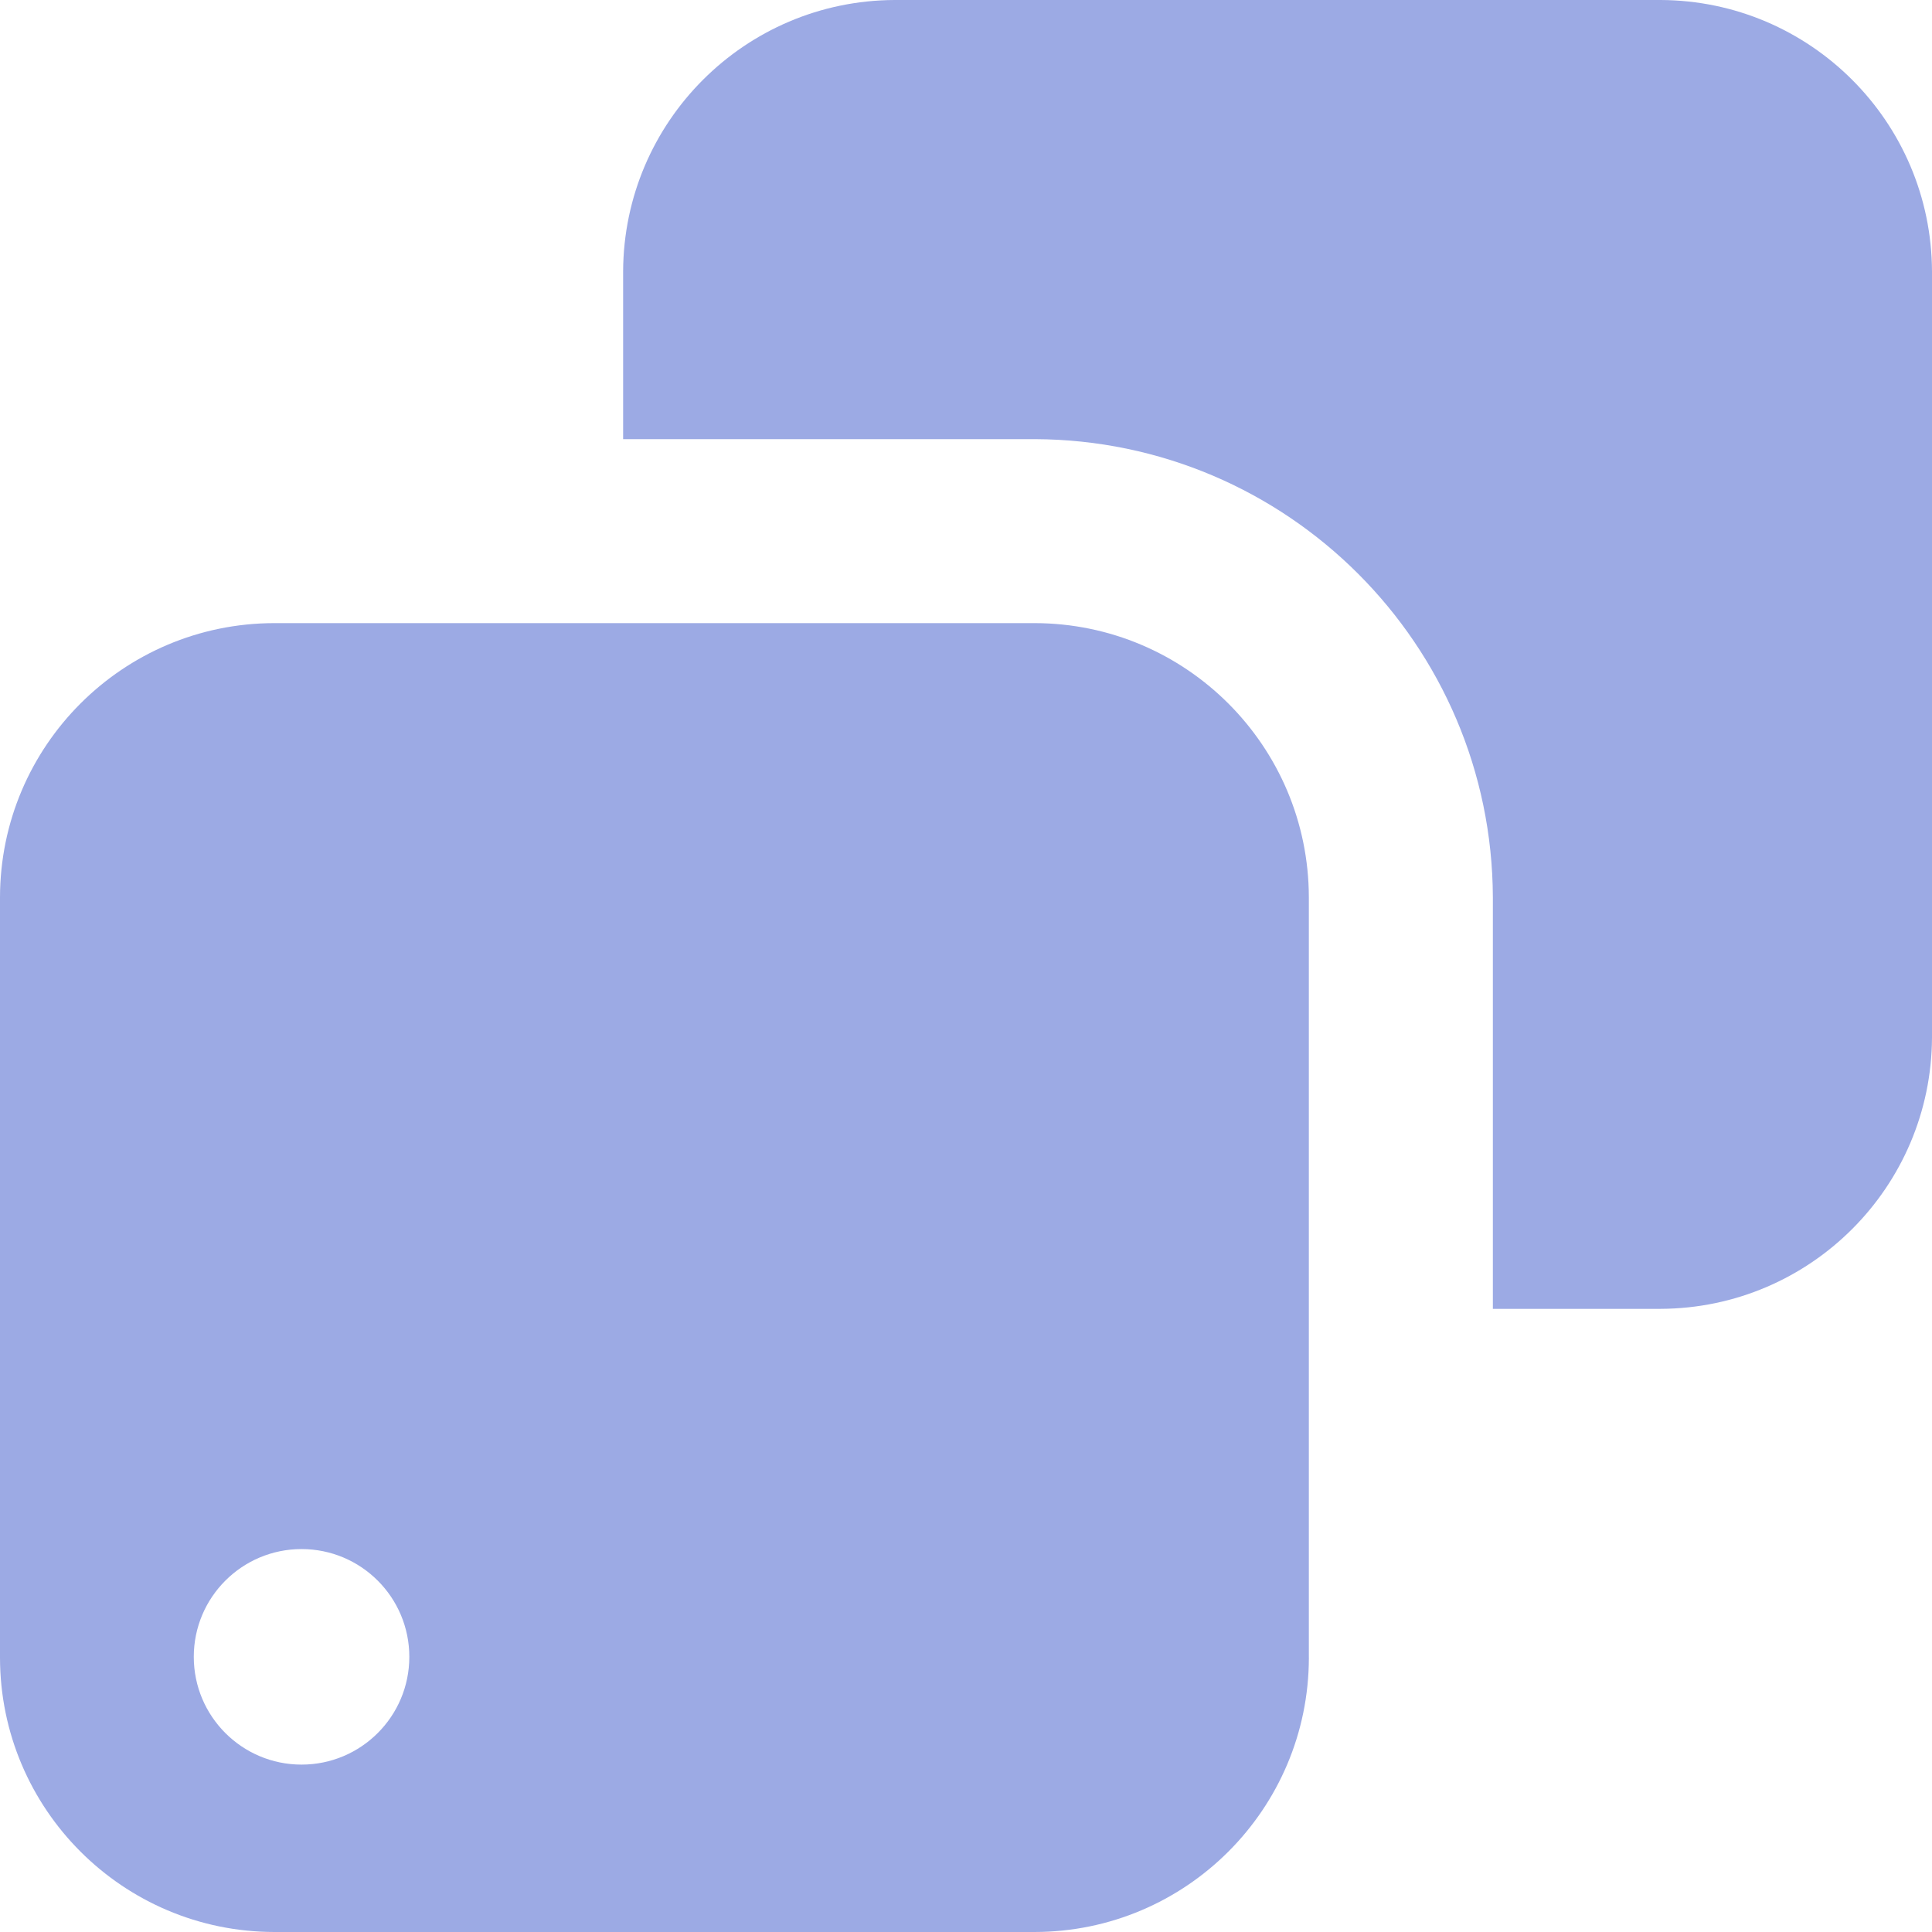
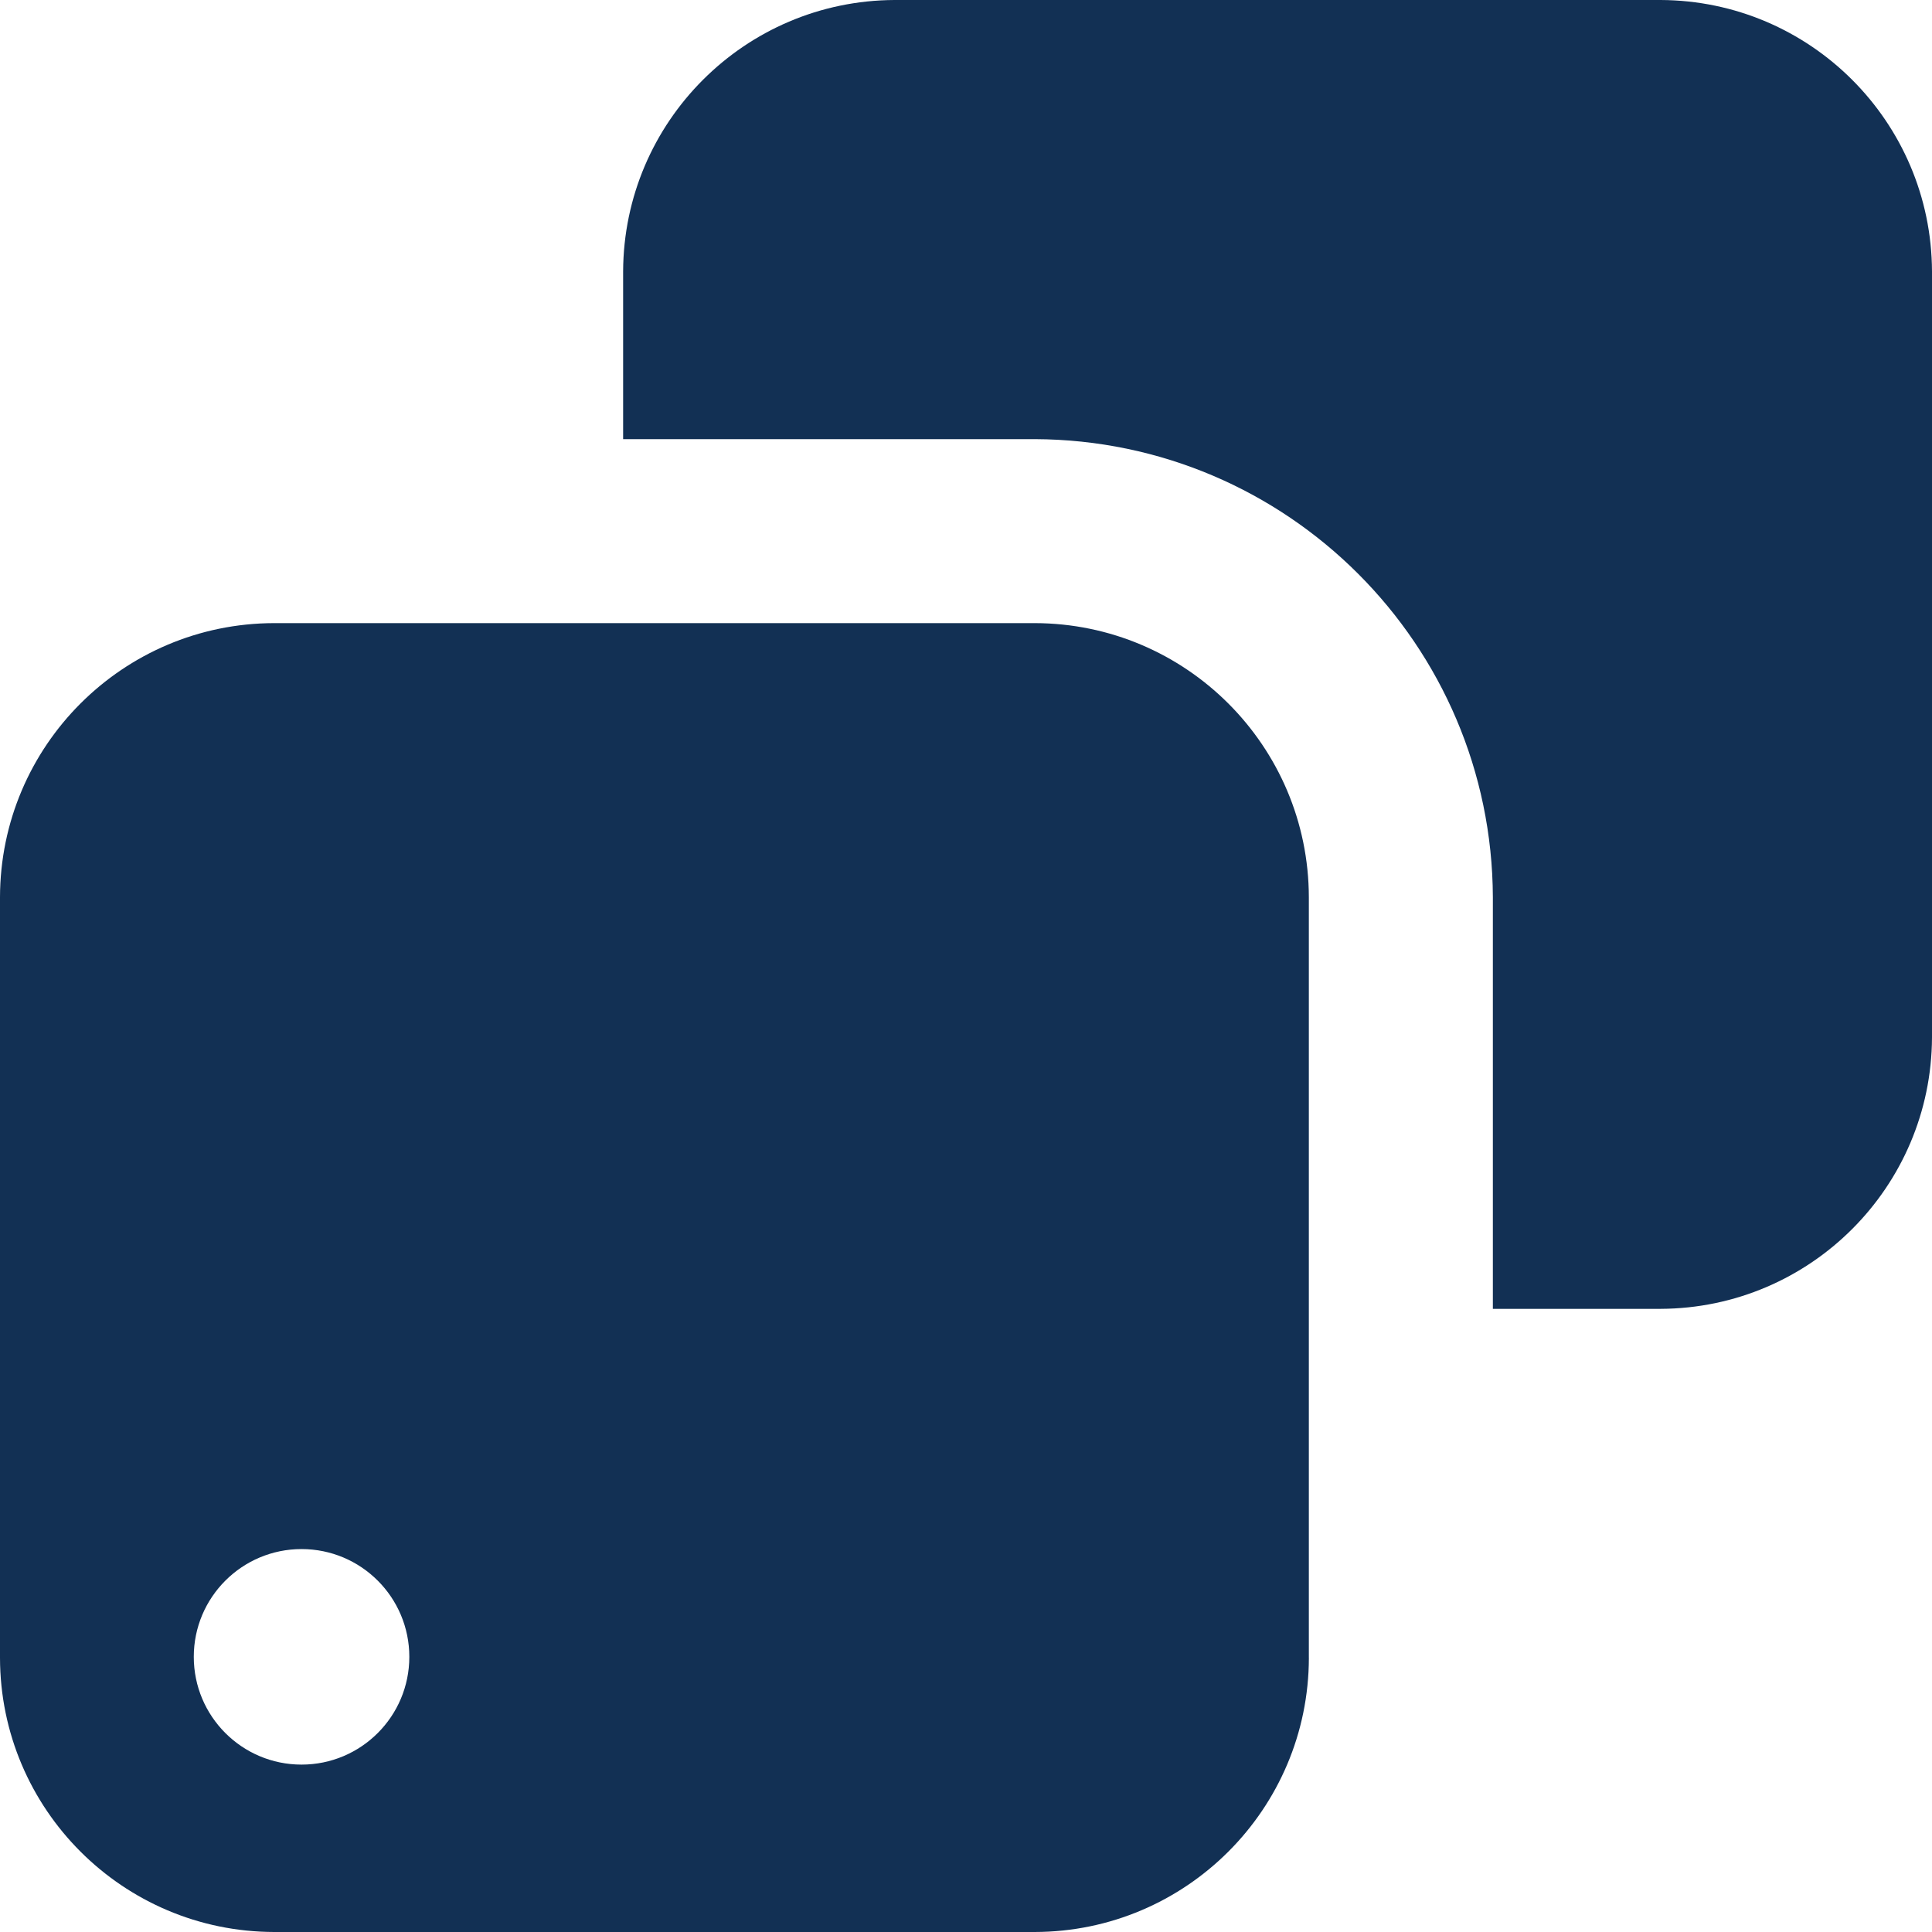
<svg xmlns="http://www.w3.org/2000/svg" id="Group_2400" data-name="Group 2400" width="68.233" height="68.233" viewBox="0 0 68.233 68.233">
  <defs>
    <clipPath id="clip-path">
-       <rect id="Rectangle_584" data-name="Rectangle 584" width="68.233" height="68.233" fill="#9caae4" />
+       <rect id="Rectangle_584" data-name="Rectangle 584" width="68.233" height="68.233" fill="#123054" />
    </clipPath>
  </defs>
  <g id="Group_2399" data-name="Group 2399" clip-path="url(#clip-path)">
-     <path id="Path_1518" data-name="Path 1518" d="M46.225,58.549V31.69a9.7,9.7,0,0,0-9.683-9.683H9.684A9.7,9.7,0,0,0,0,31.69V58.549a9.7,9.7,0,0,0,9.684,9.684H36.543a9.7,9.7,0,0,0,9.683-9.684m-35.576-3.84a3.806,3.806,0,1,1-3.806,3.806,3.806,3.806,0,0,1,3.806-3.806m25.893-39.2A16.241,16.241,0,0,1,52.724,31.69V46.225h5.923a9.625,9.625,0,0,0,9.586-9.586V9.586A9.625,9.625,0,0,0,58.647,0H31.593a9.626,9.626,0,0,0-9.586,9.586v5.923Z" transform="translate(0 0)" fill="#9caae4" fill-rule="evenodd" />
+     <path id="Path_1518" data-name="Path 1518" d="M46.225,58.549V31.69a9.7,9.7,0,0,0-9.683-9.683H9.684A9.7,9.7,0,0,0,0,31.69V58.549a9.7,9.7,0,0,0,9.684,9.684H36.543a9.7,9.7,0,0,0,9.683-9.684m-35.576-3.84a3.806,3.806,0,1,1-3.806,3.806,3.806,3.806,0,0,1,3.806-3.806m25.893-39.2A16.241,16.241,0,0,1,52.724,31.69V46.225h5.923a9.625,9.625,0,0,0,9.586-9.586V9.586A9.625,9.625,0,0,0,58.647,0H31.593a9.626,9.626,0,0,0-9.586,9.586v5.923Z" transform="translate(0 0)" fill="#123054" fill-rule="evenodd" />
  </g>
</svg>
